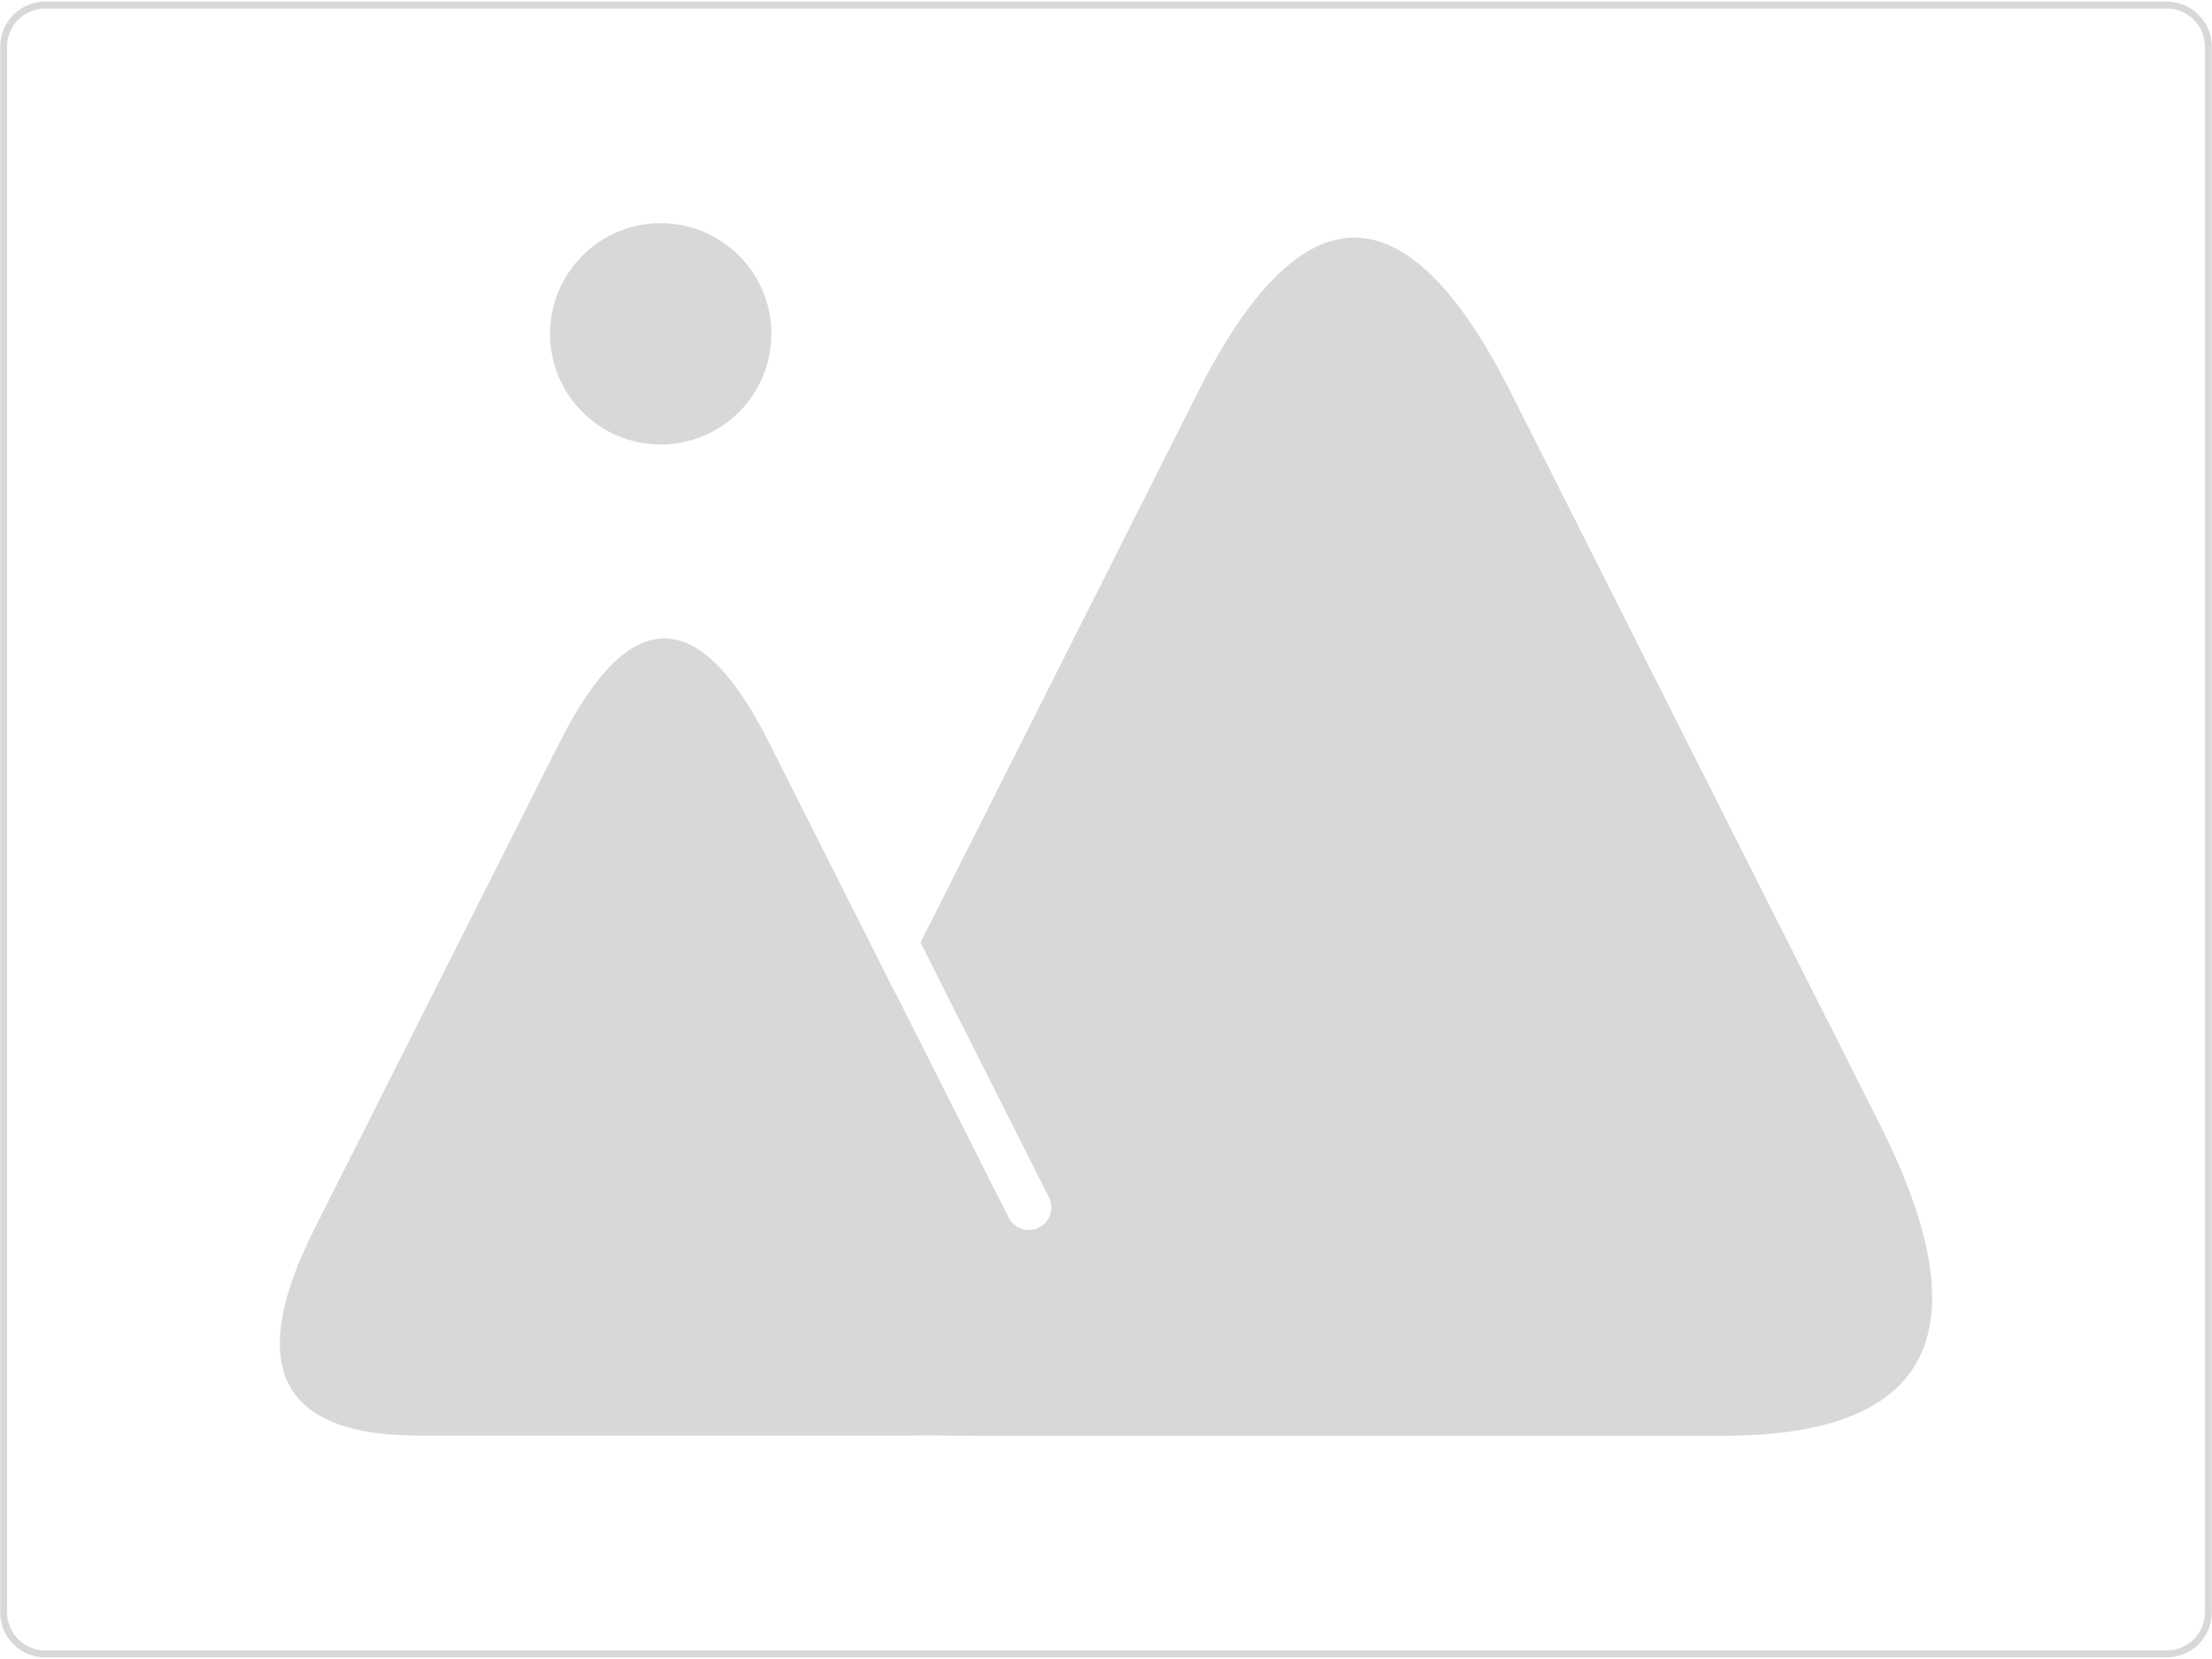
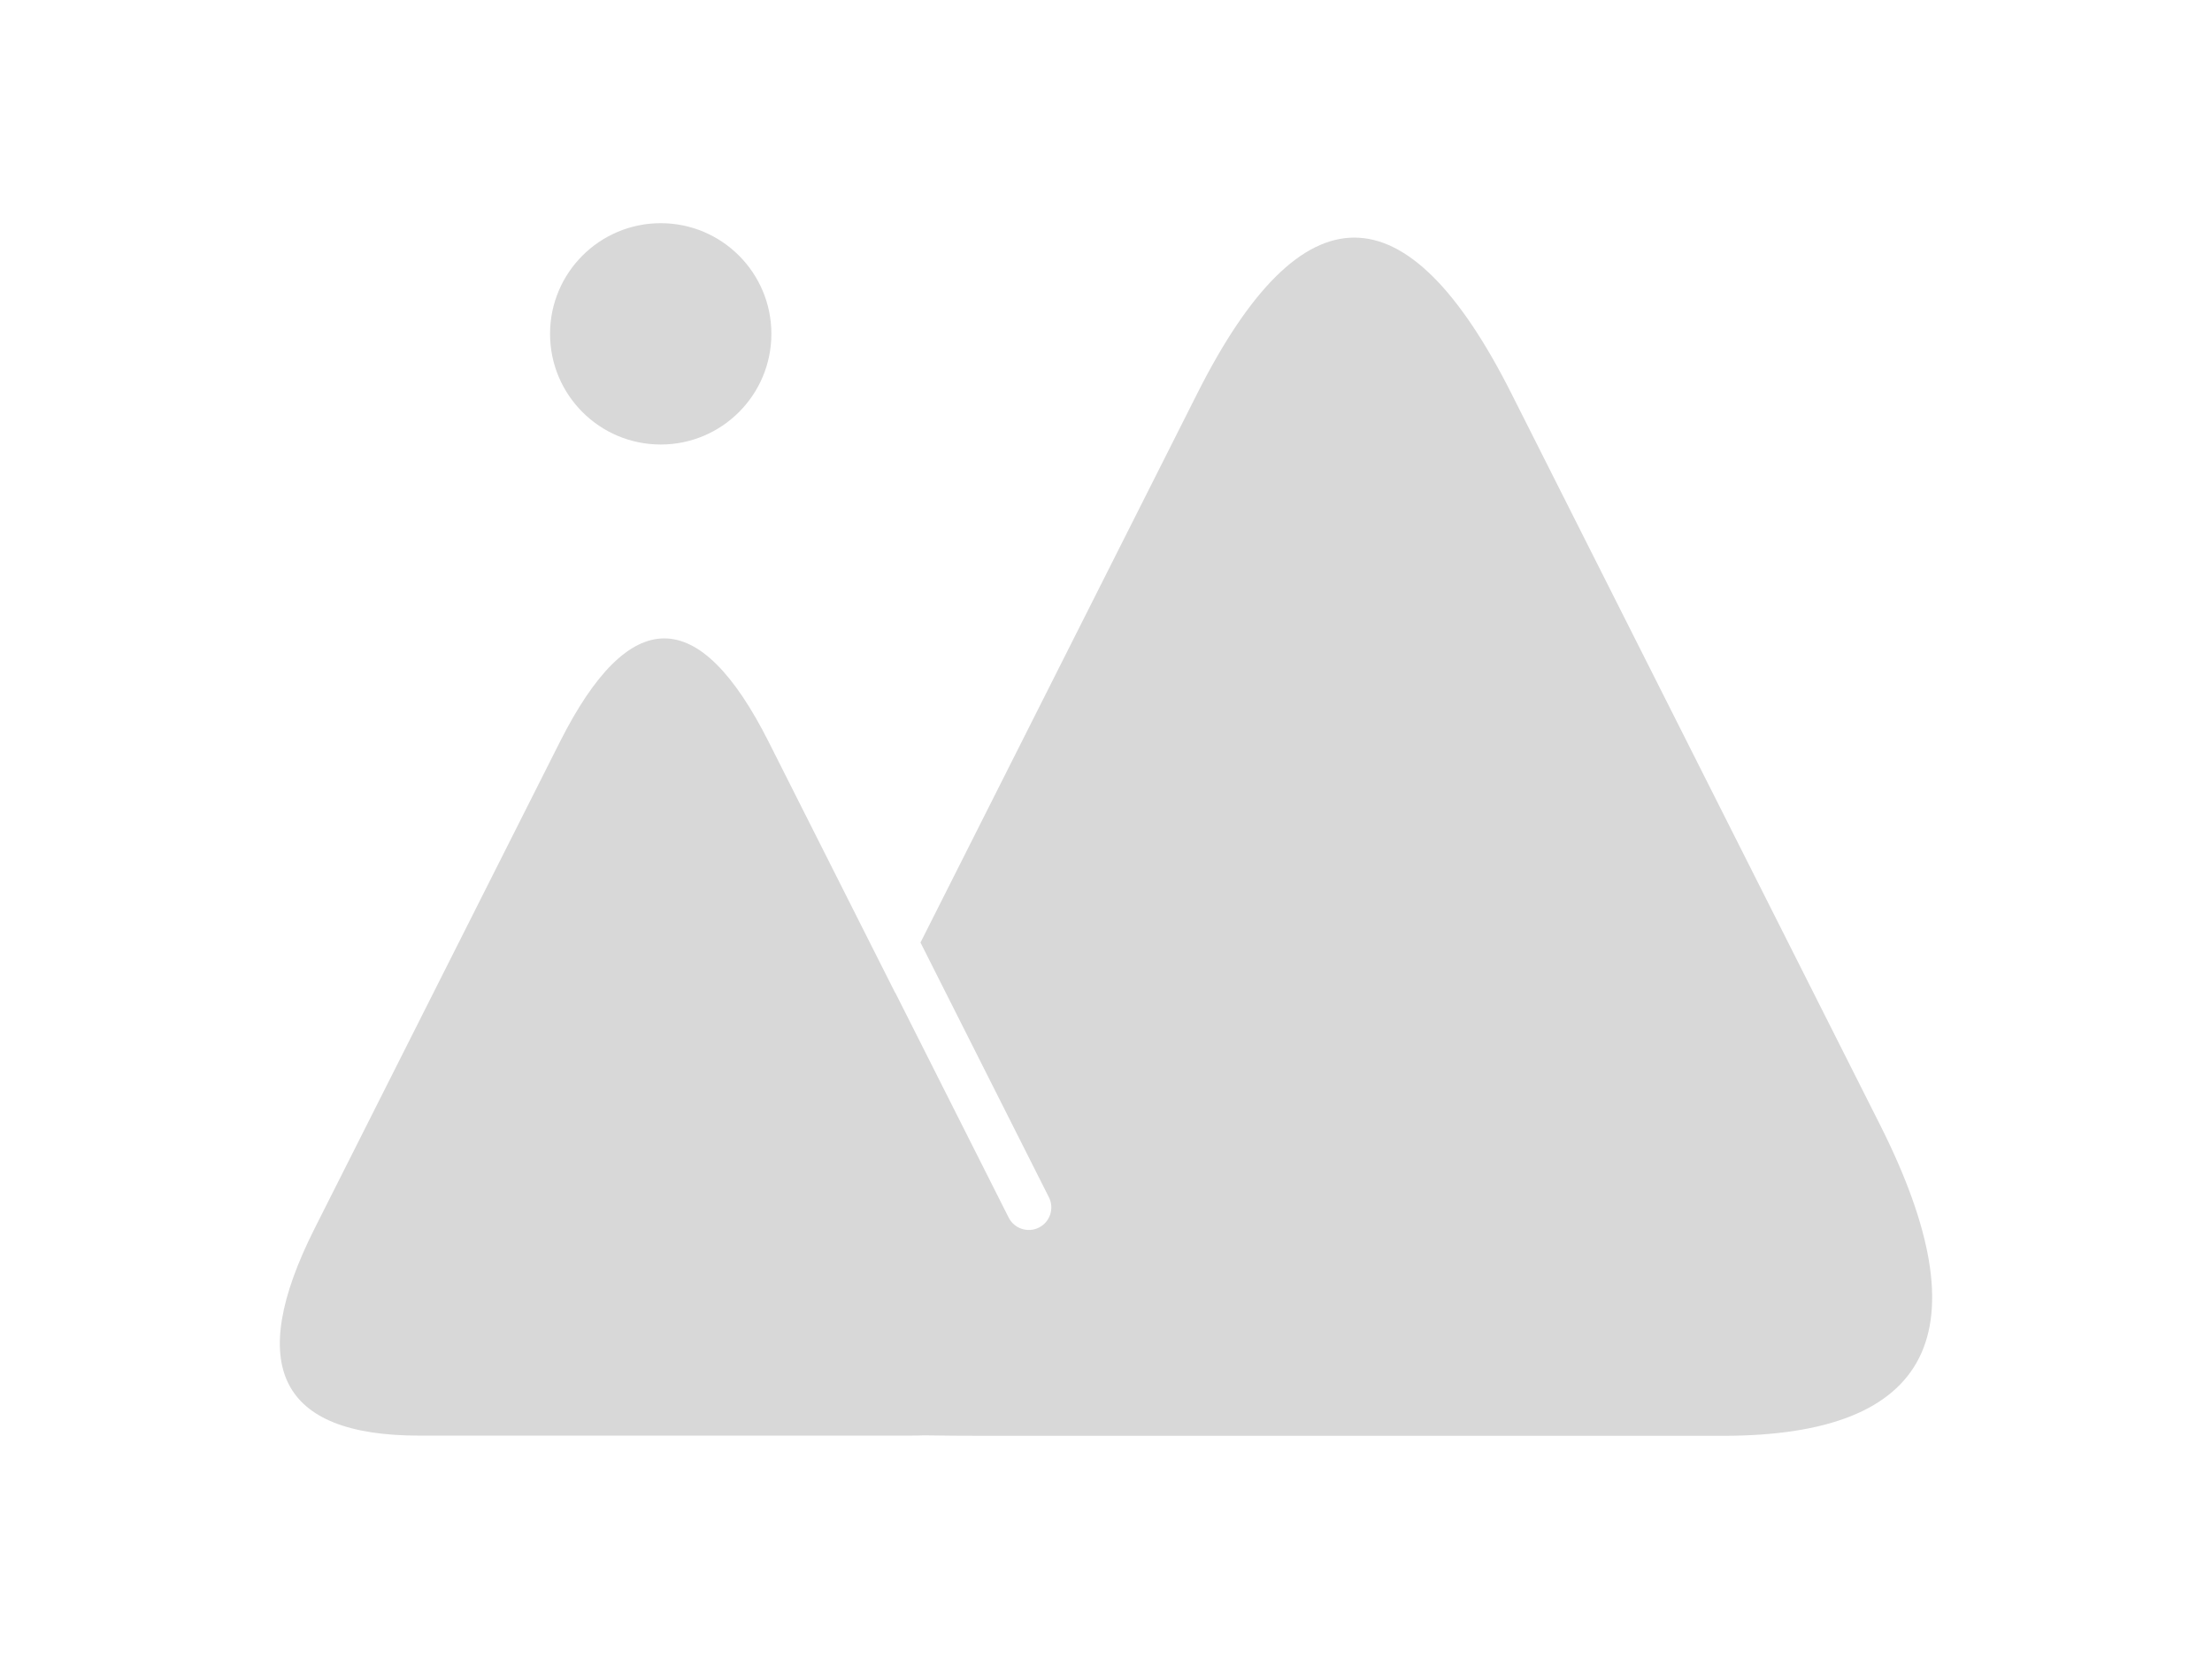
<svg xmlns="http://www.w3.org/2000/svg" viewBox="0 0 640 480">
  <g transform="matrix(1, 0, 0, 1, 15.01018, -11.2265)">
    <path d="M 146.973 225.907 C 167.118 185.943 187.262 185.943 207.407 225.907 L 243.988 298.475 L 244.015 298.421 L 276.828 363.51 C 278.449 366.725 282.37 368.018 285.585 366.398 C 288.801 364.777 290.094 360.855 288.473 357.639 L 251.317 283.935 L 331.423 125.02 C 361.701 64.955 391.979 64.955 422.256 125.02 L 528.886 336.554 C 559.164 396.619 544.025 426.652 483.47 426.652 L 270.209 426.652 C 263.876 426.652 257.919 426.607 252.32 426.518 C 250.963 426.569 249.568 426.594 248.135 426.594 L 106.245 426.594 C 65.955 426.594 55.882 406.612 76.027 366.648 Z" style="fill: rgb(216, 216, 216); stroke-width: 10px;" />
    <ellipse style="fill: rgb(216, 216, 216);" cx="176.156" cy="107.819" rx="32.018" ry="32.018" />
  </g>
-   <rect style="fill: none; stroke: rgb(216, 216, 216); stroke-width: 2px;" width="637.882" height="477.051" rx="12" ry="12" x="1.059" y="1.475" />
</svg>
